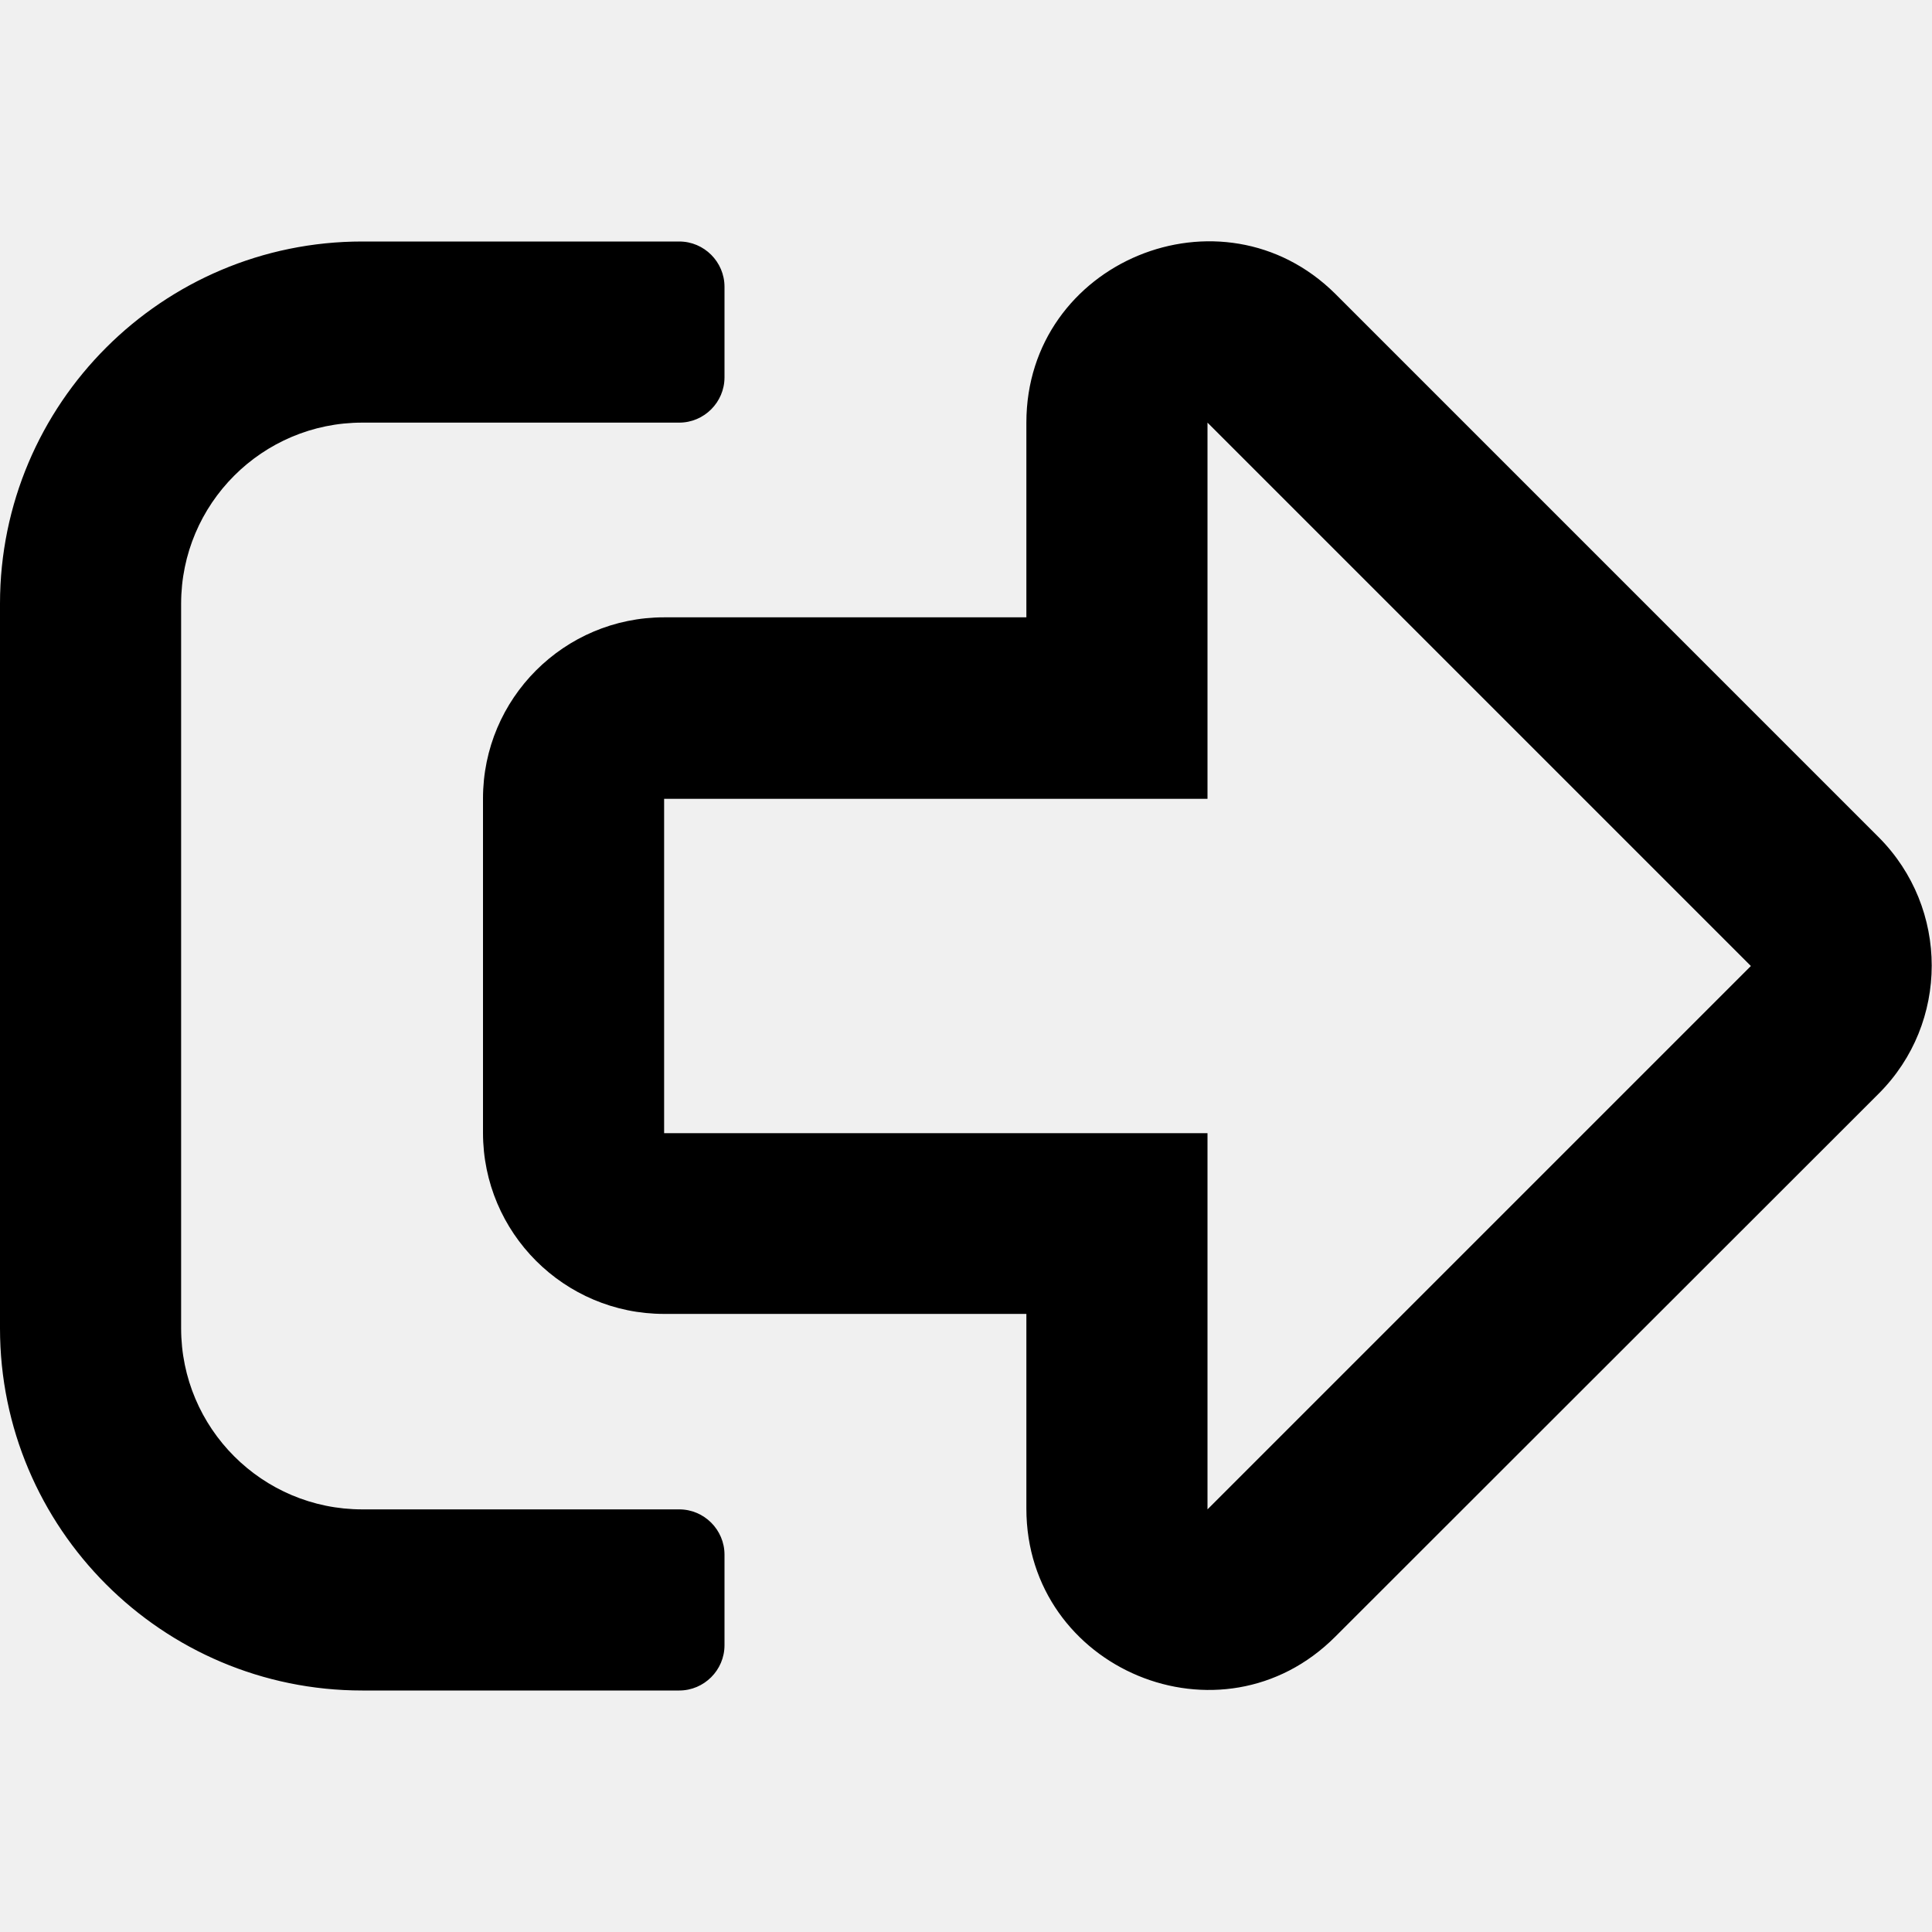
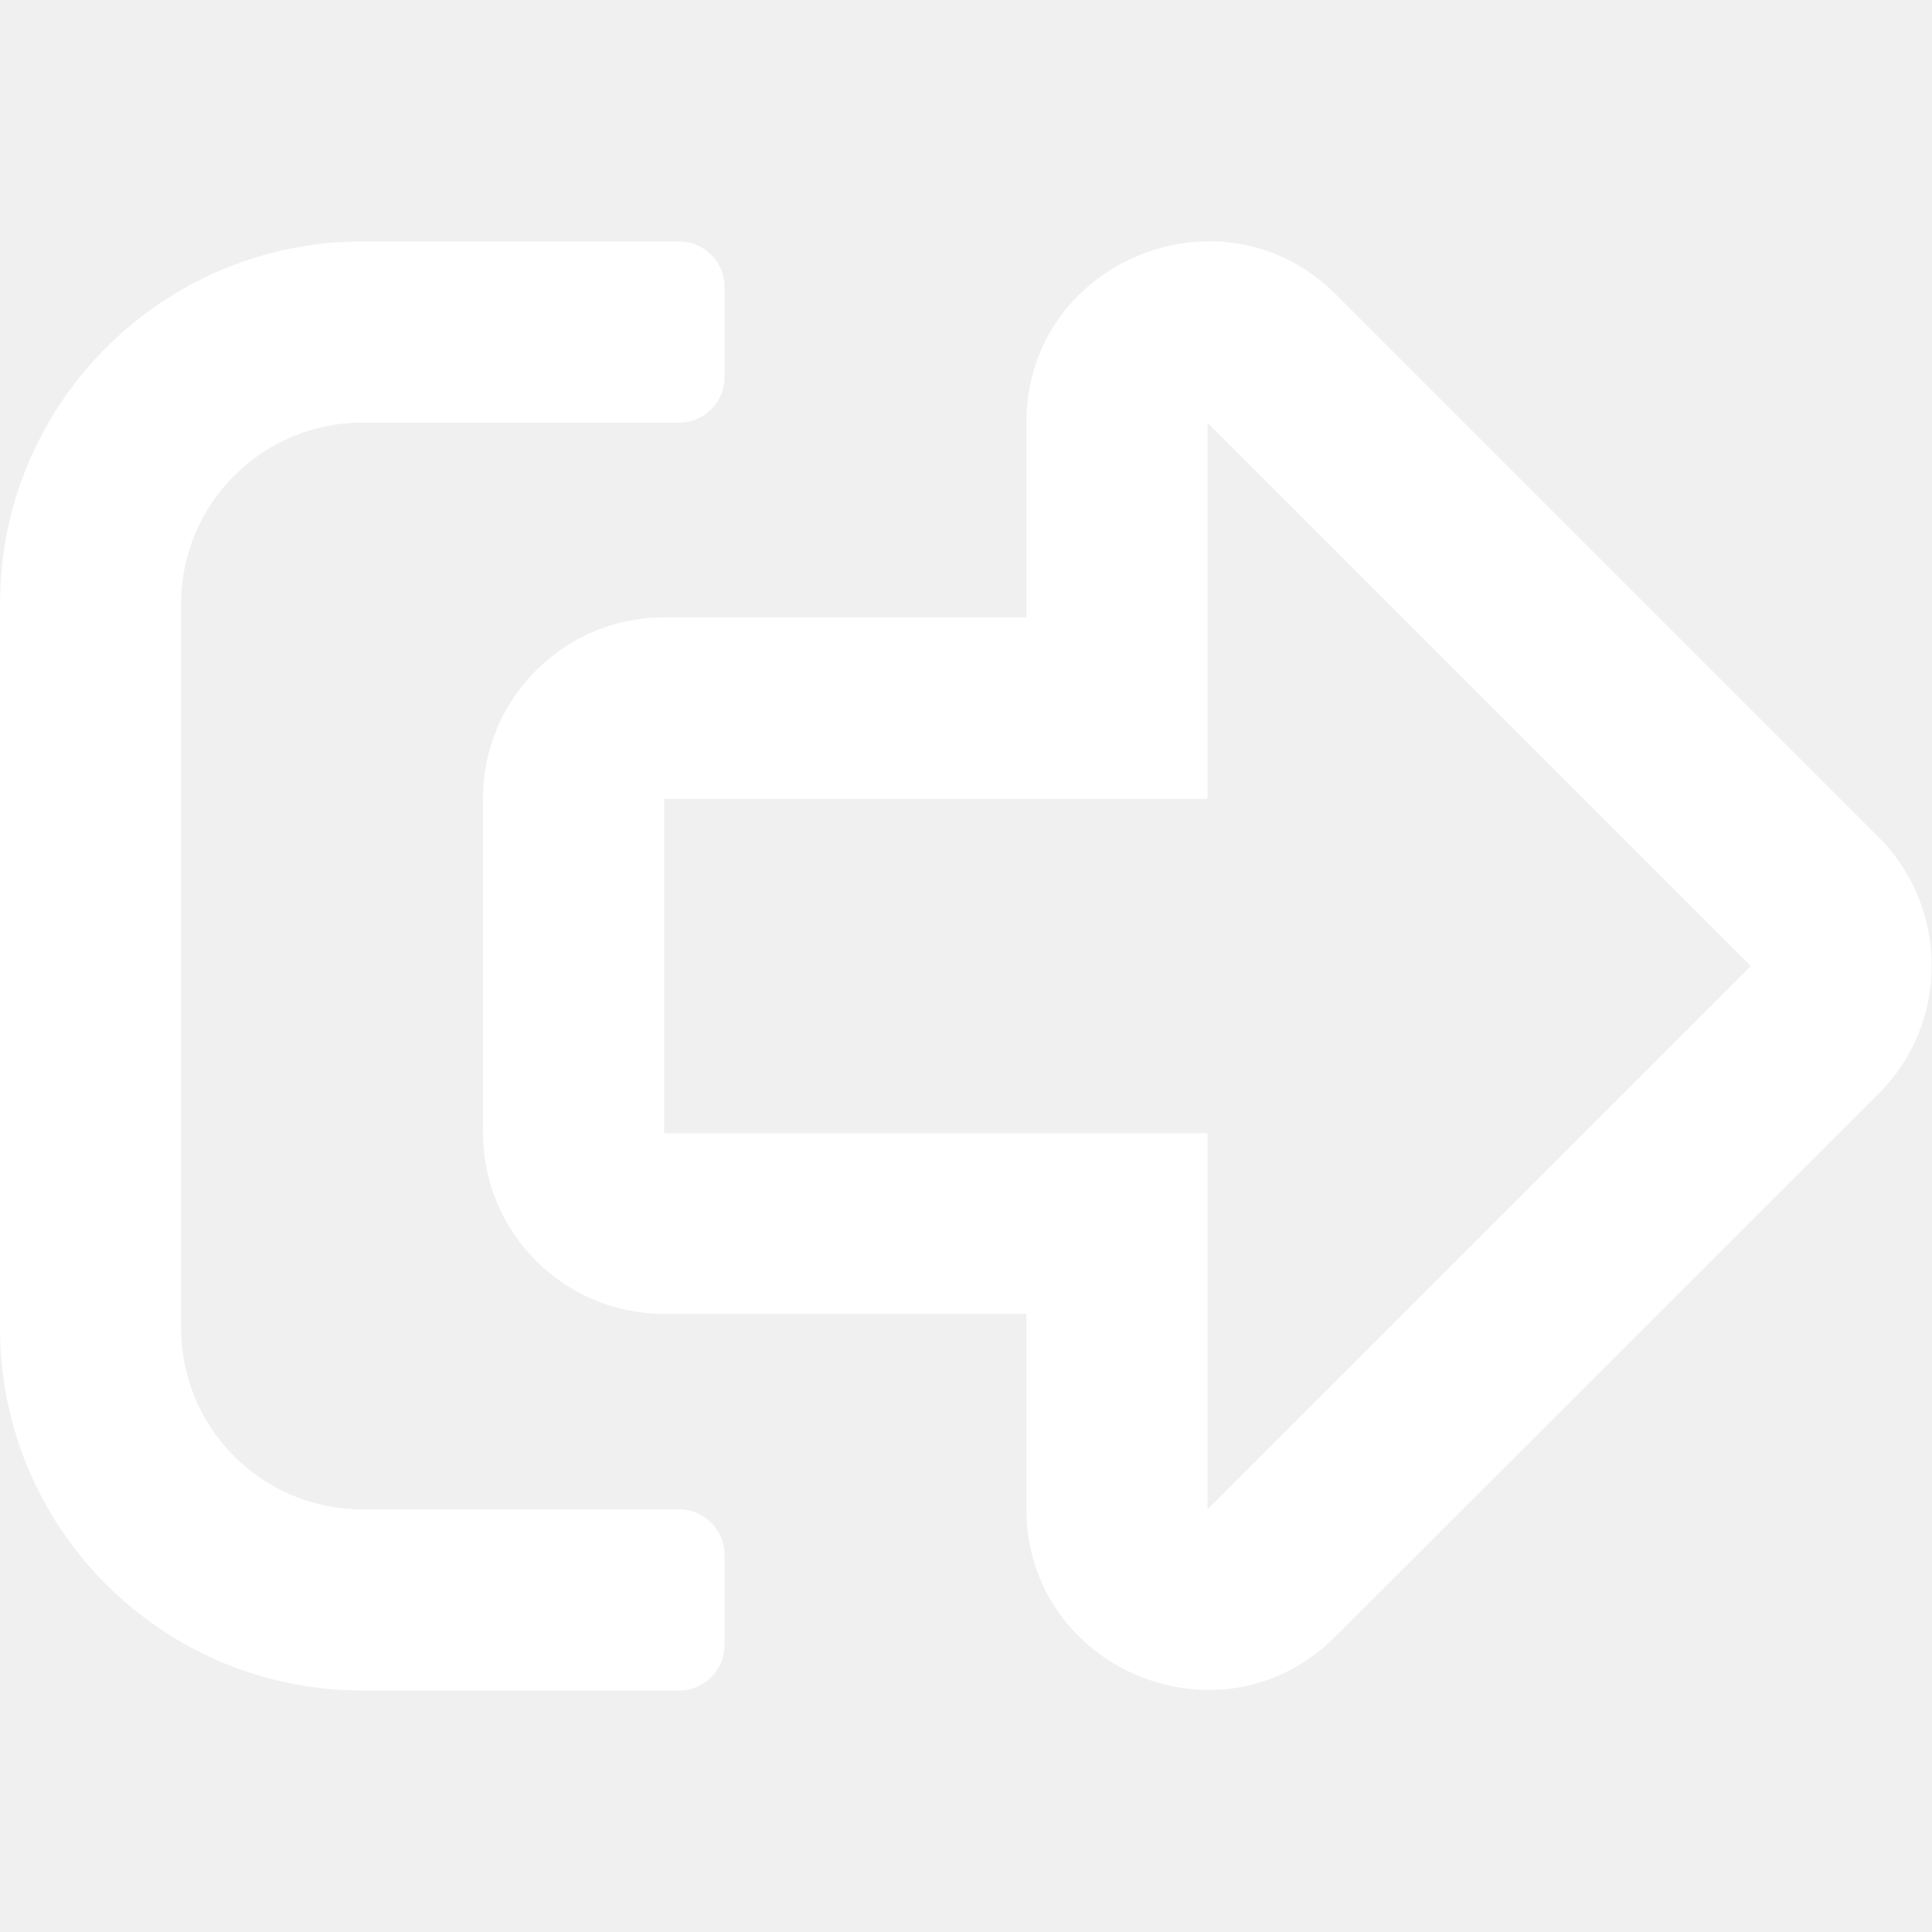
<svg xmlns="http://www.w3.org/2000/svg" aria-hidden="true" focusable="false" data-prefix="far" data-icon="sign-out-alt" class="svg-inline--fa fa-sign-out-alt fa-w-16" role="img" viewBox="0 0 512 512">
-   <path fill="currentColor" d="M272 112v51.6h-96c-26.5 0-48 21.5-48 48v88.6c0 26.5 21.5 48 48 48h96v51.6c0 42.6 51.7 64.2 81.9 33.9l144-143.9c18.7-18.7 18.7-49.1 0-67.9l-144-144C323.8 48 272 69.3 272 112zm192 144L320 400v-99.7H176v-88.6h144V112l144 144zM96 64h84c6.6 0 12 5.4 12 12v24c0 6.6-5.4 12-12 12H96c-26.5 0-48 21.5-48 48v192c0 26.5 21.5 48 48 48h84c6.6 0 12 5.4 12 12v24c0 6.6-5.4 12-12 12H96c-53 0-96-43-96-96V160c0-53 43-96 96-96z" />
+   <path fill="#fff" d="M272 112v51.6h-96c-26.5 0-48 21.5-48 48v88.6c0 26.5 21.5 48 48 48h96v51.6c0 42.6 51.7 64.2 81.9 33.9l144-143.9c18.7-18.7 18.7-49.1 0-67.9l-144-144C323.8 48 272 69.3 272 112zm192 144L320 400v-99.7H176v-88.6h144V112l144 144zM96 64h84c6.6 0 12 5.4 12 12v24c0 6.6-5.4 12-12 12H96c-26.5 0-48 21.5-48 48v192c0 26.5 21.5 48 48 48h84c6.6 0 12 5.4 12 12v24c0 6.6-5.4 12-12 12H96c-53 0-96-43-96-96V160c0-53 43-96 96-96z" />
</svg>
